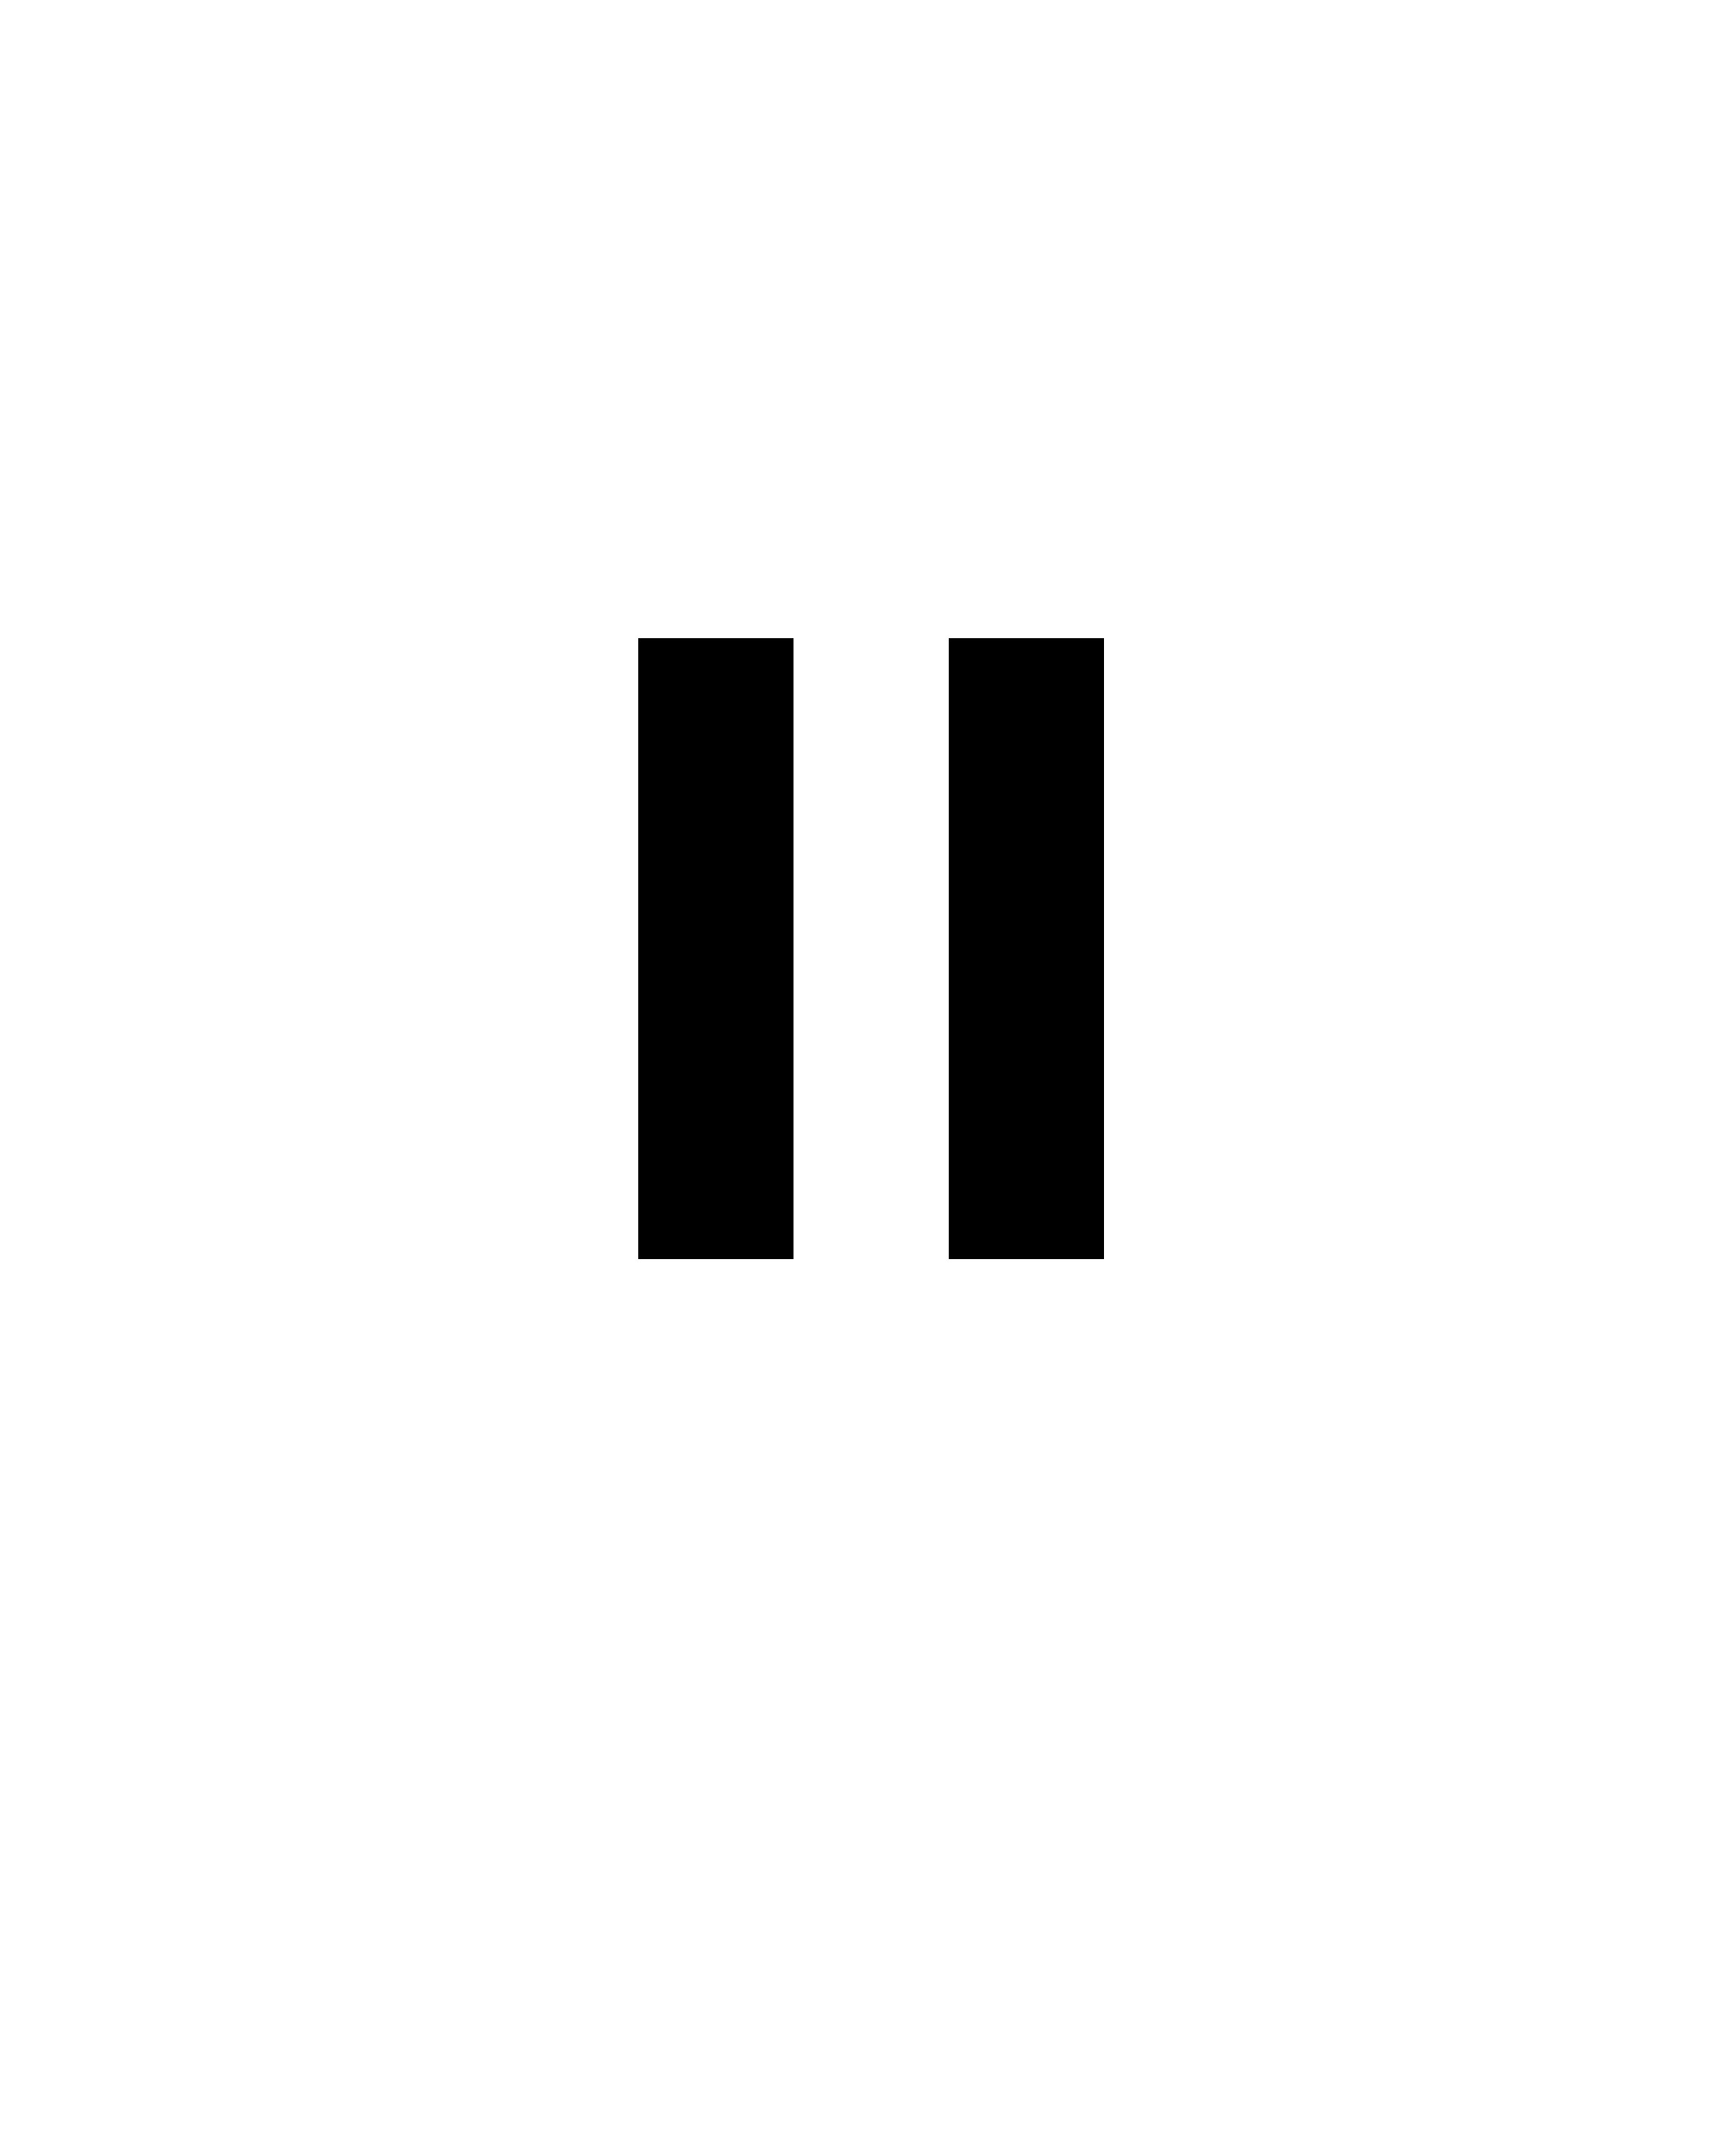
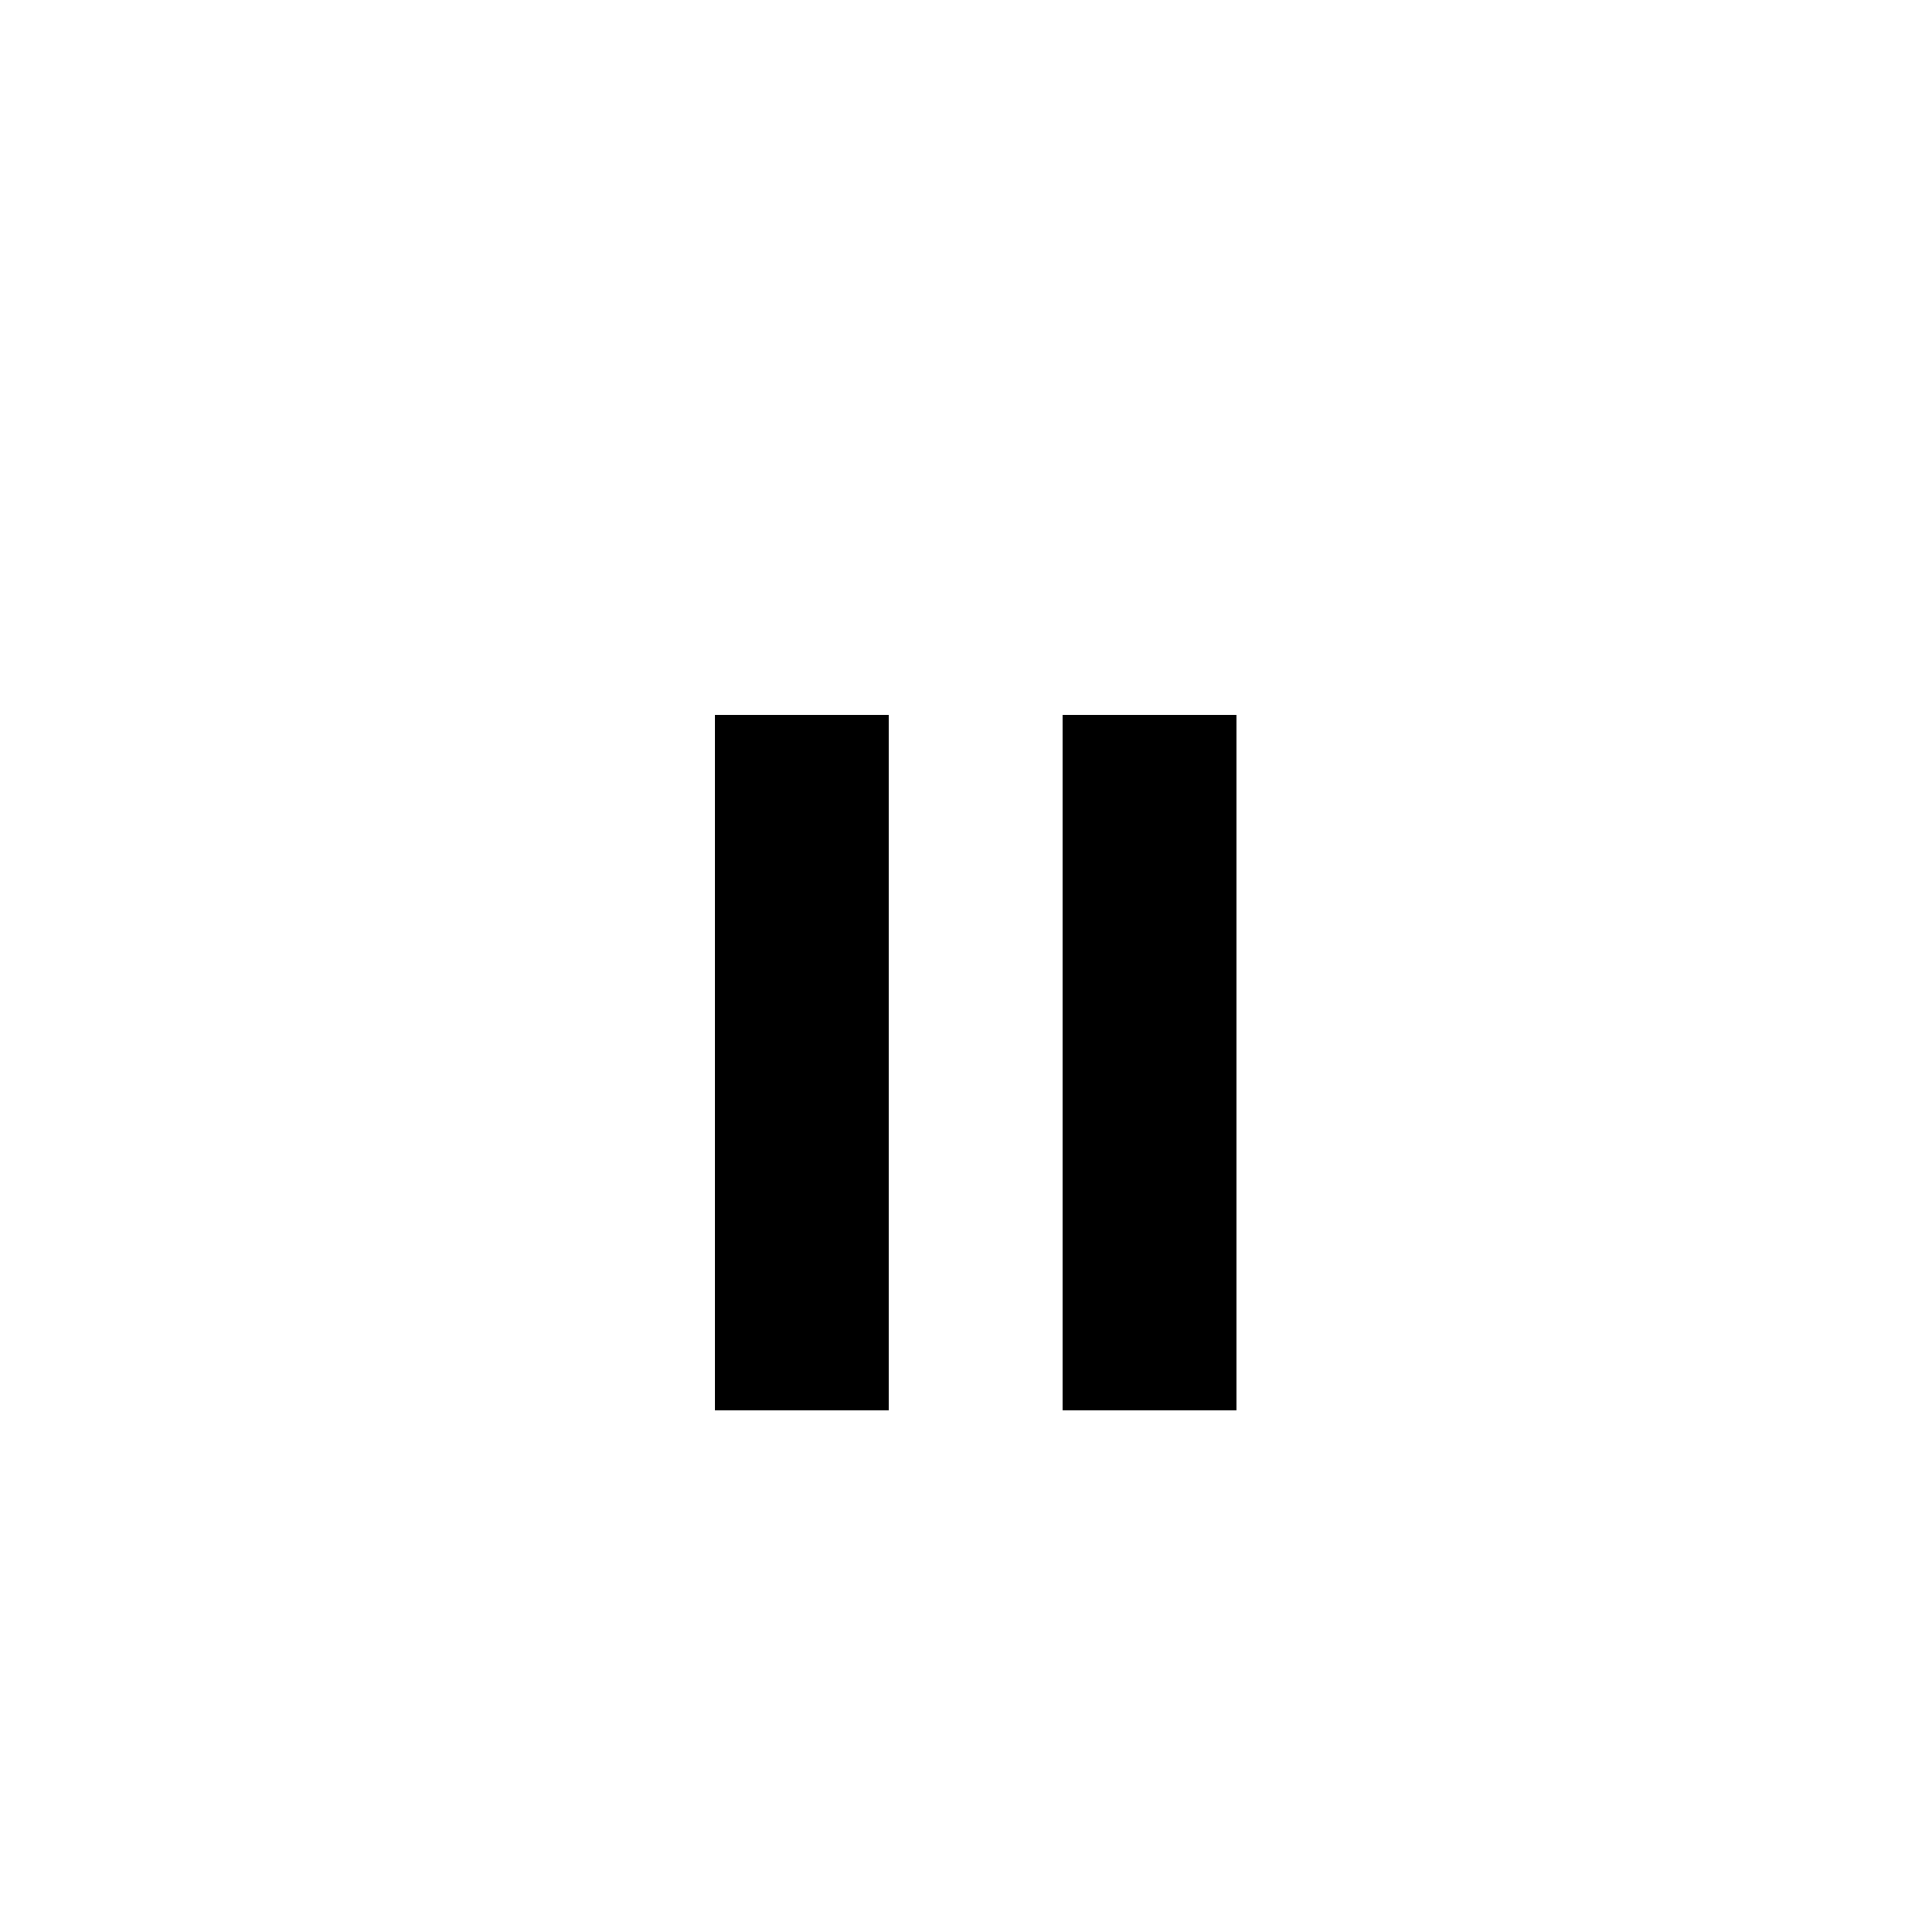
- <svg xmlns="http://www.w3.org/2000/svg" version="1.1" x="0px" y="0px" viewBox="0 0 100 125" enable-background="new 0 0 100 100" xml:space="preserve">
+ <svg xmlns="http://www.w3.org/2000/svg" version="1.1" x="0px" y="0px" viewBox="0 0 100 100" enable-background="new 0 0 100 100" xml:space="preserve">
  <g>
    <polygon points="55,37 55,49 55,61 55,73 64,73 64,61 64,49 64,37  " />
    <polygon points="37,49 37,61 37,73 46,73 46,61 46,49 46,37 37,37  " />
  </g>
</svg>
